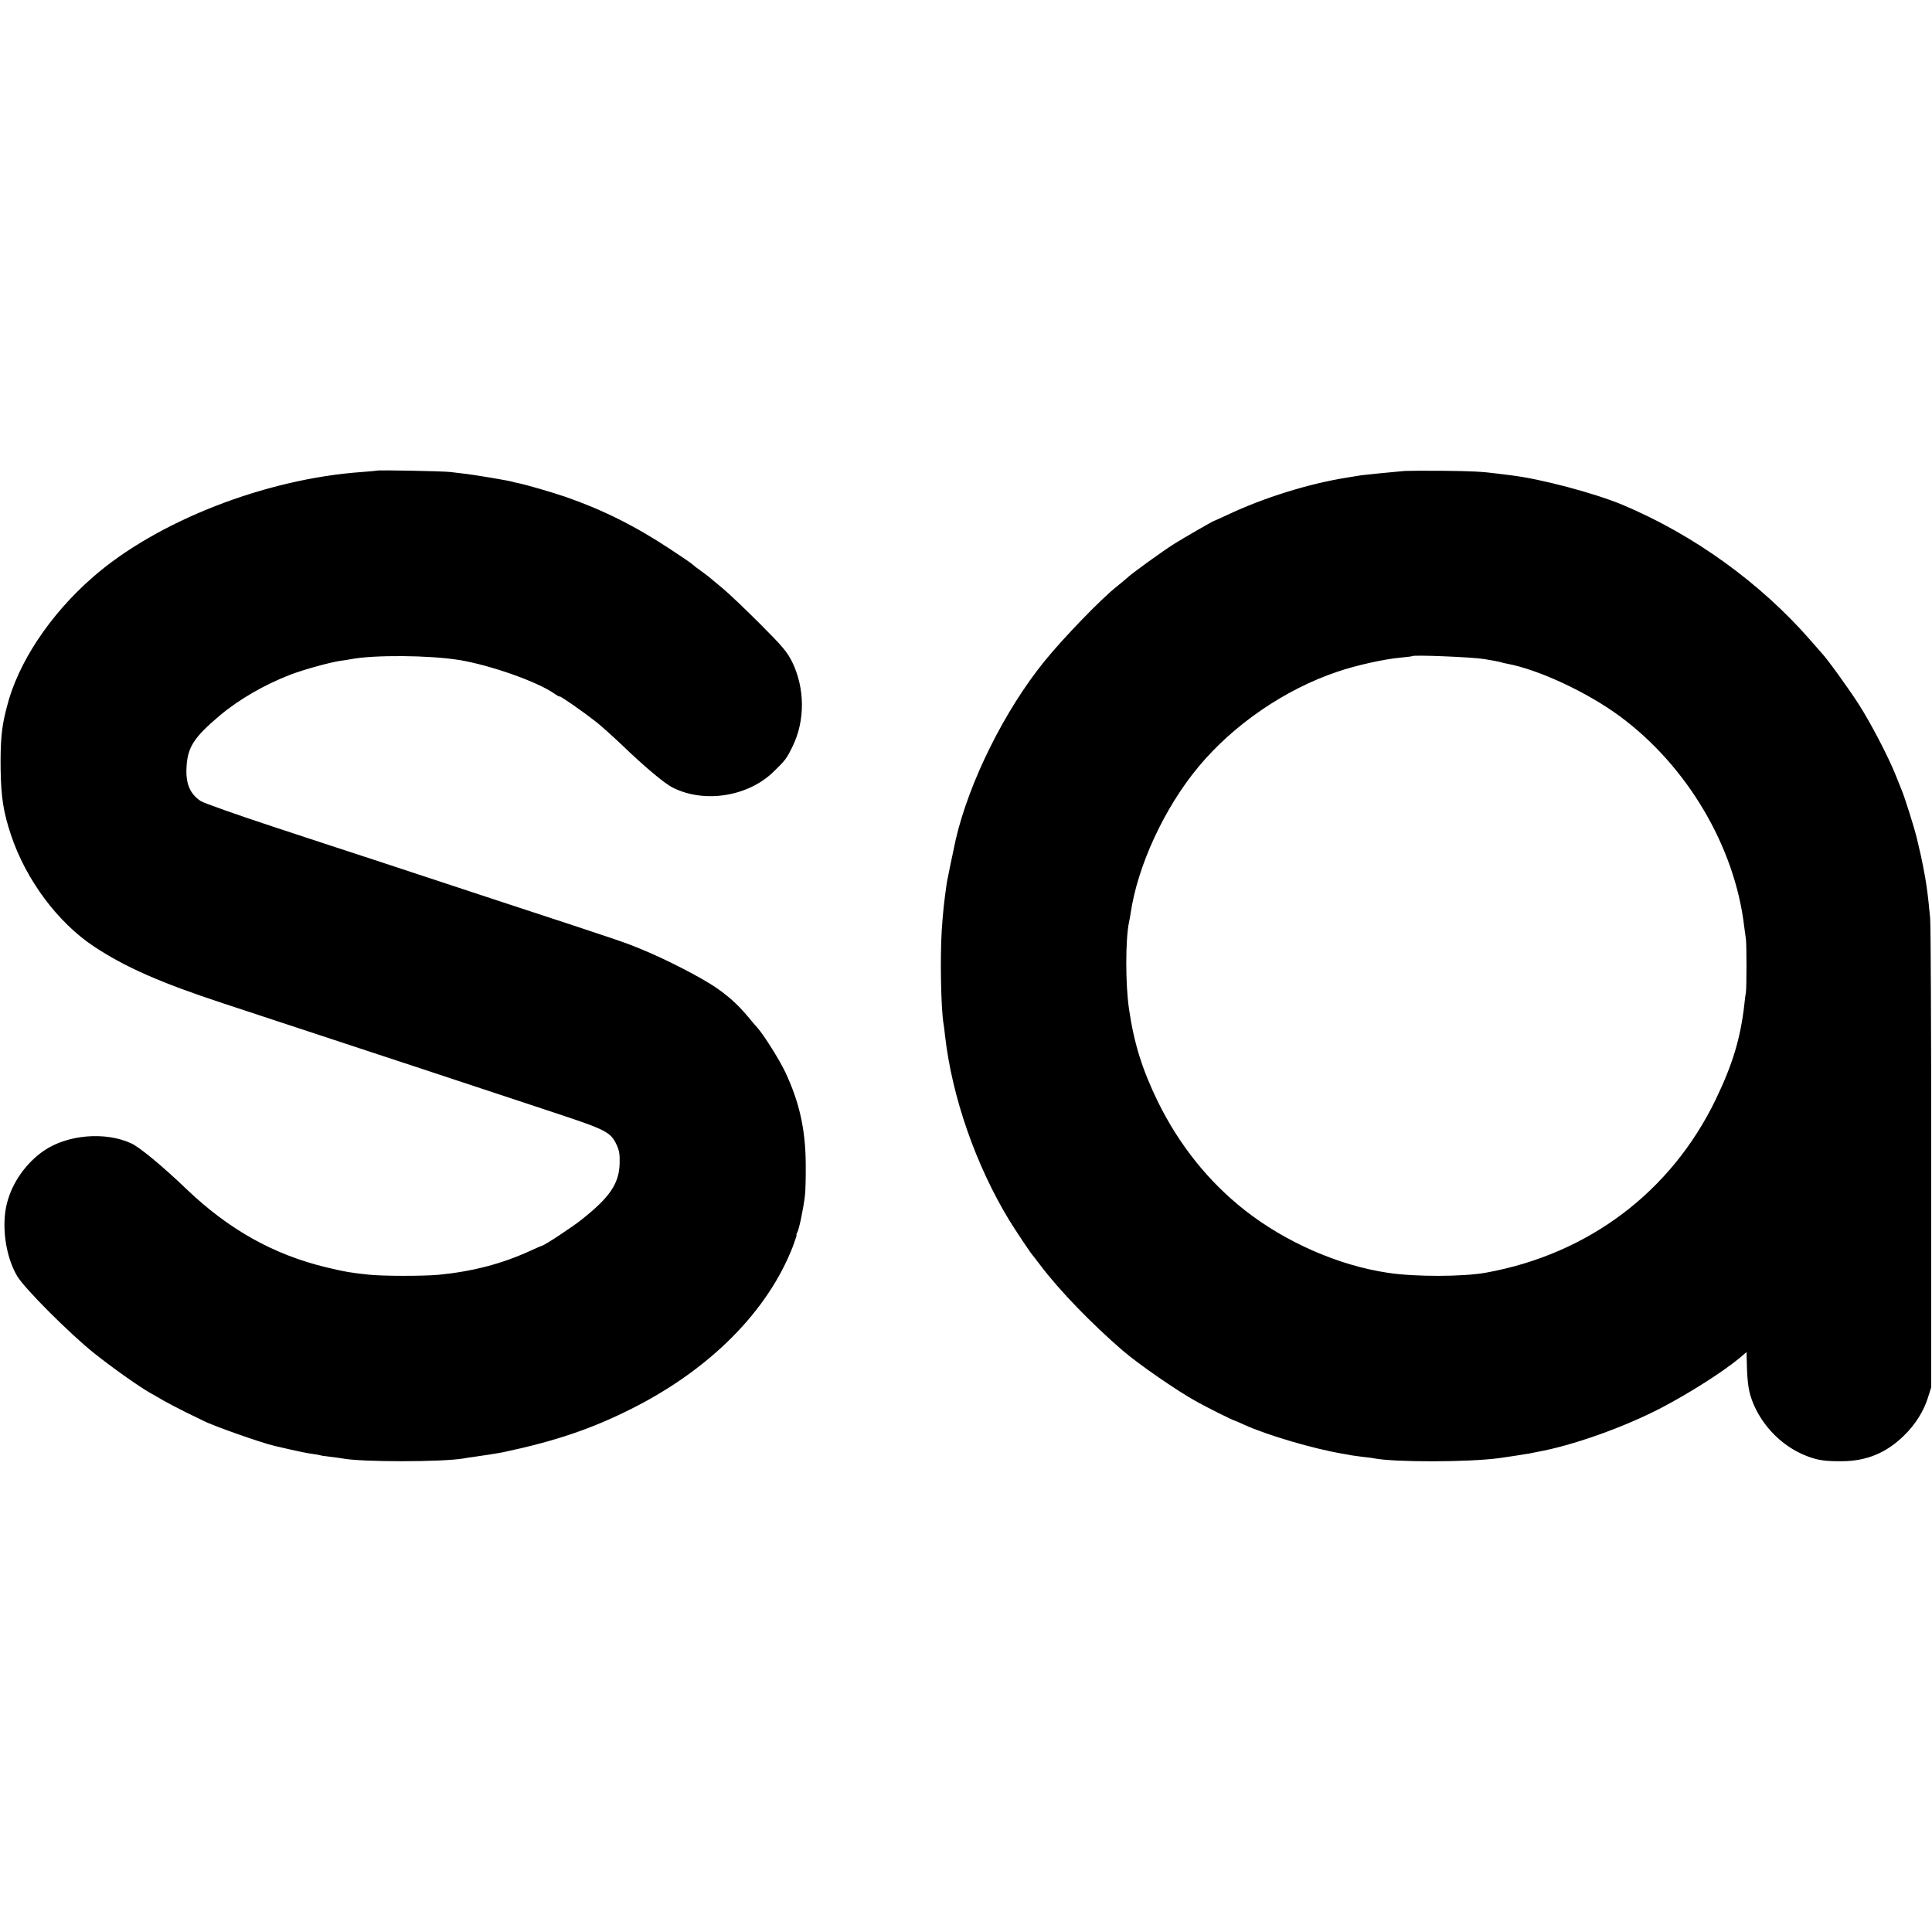
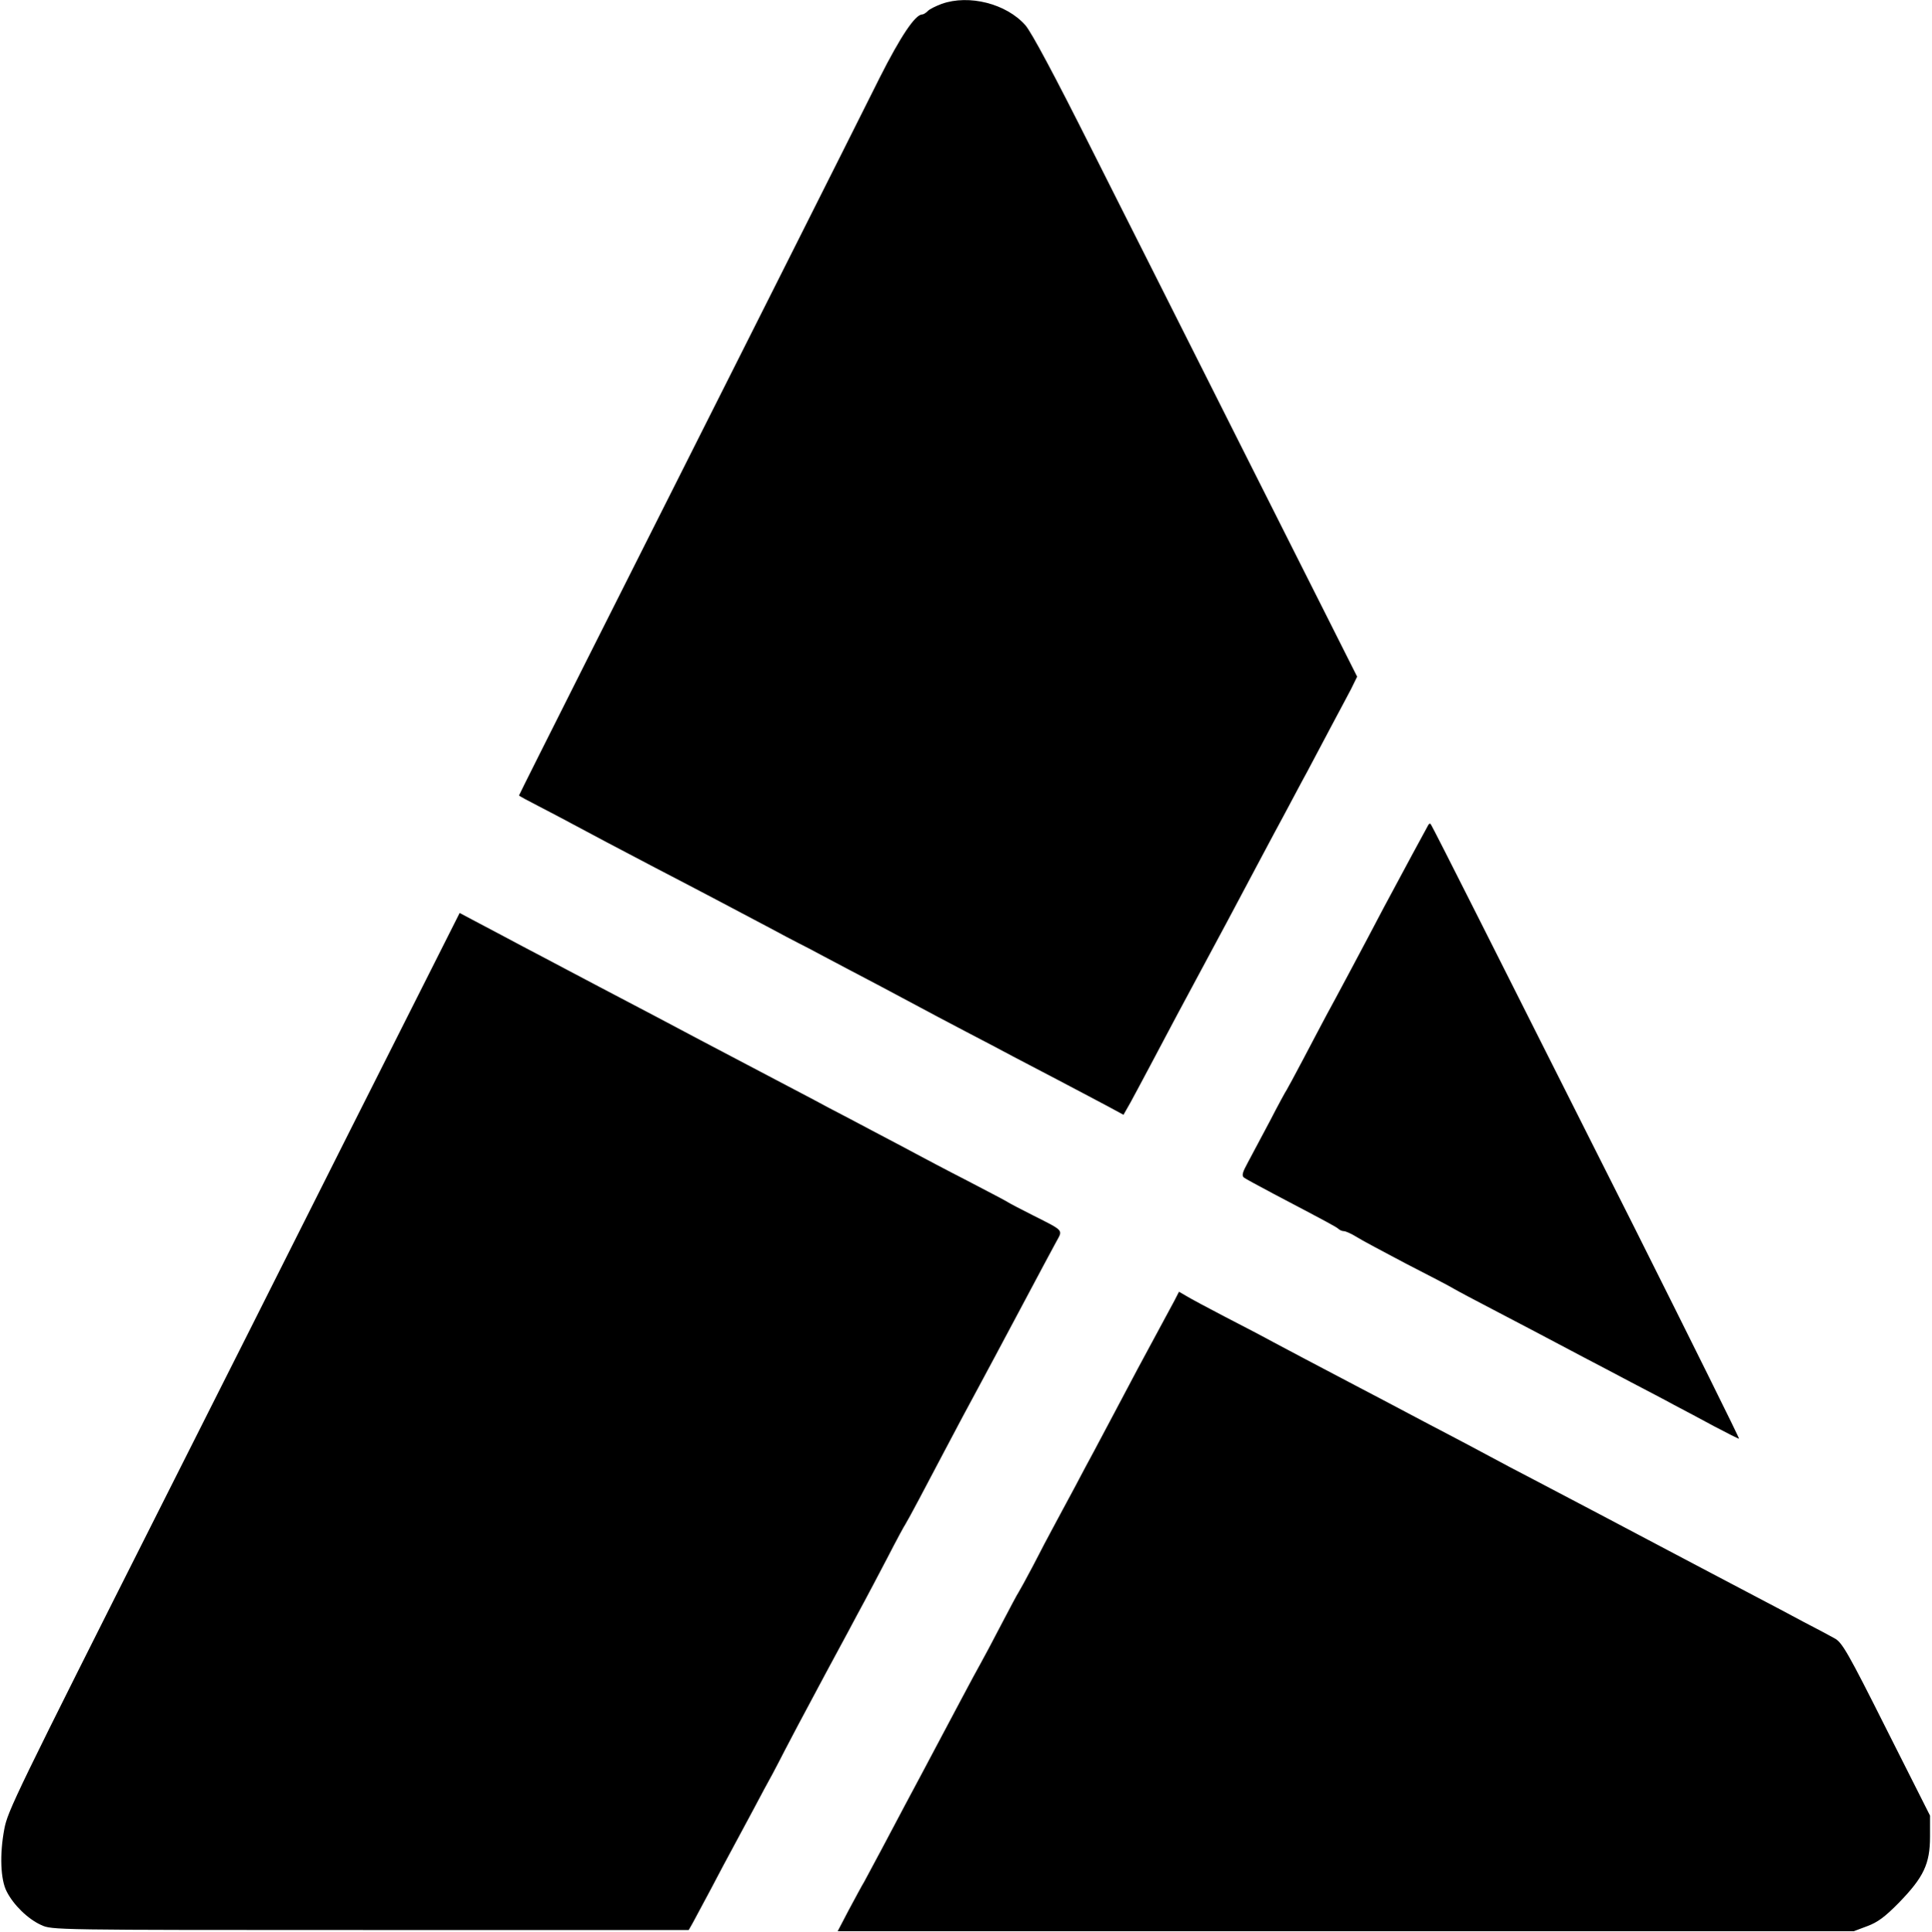
- <svg xmlns="http://www.w3.org/2000/svg" version="1" width="1666.667" height="1666.667" viewBox="0 0 1250 1250">
-   <path d="M243.8 304.5c-.2.1-4.6.5-9.8.9-62.3 4.4-132.5 31.8-173.9 68-27.9 24.3-48.7 55.8-55.7 84.1-.4 1.6-.8 3.4-1 4-2.4 9.8-3.2 19.2-3 36 .3 18.7 1.8 28 6.8 43 9.6 28.7 30.3 56.5 53.5 71.8 20.1 13.4 43.6 23.7 83.8 36.9 68 22.4 190.9 62.9 216.3 71.4 31.1 10.3 34.4 12 38.1 20 1.7 3.6 2.2 6.2 2 12.1-.3 13-6.3 21.9-24.5 36.3-6.2 5-24.5 17-25.8 17-.2 0-3.7 1.5-7.8 3.4-18.4 8.4-37.4 13.3-59.2 15.4-10.2.9-35.9.9-45.1-.1-11.9-1.3-14.6-1.7-27.2-4.7-34.2-8.2-63.2-24.4-90.8-50.8-15.1-14.5-30.3-27.1-35.7-29.5-16.8-7.7-41.2-5.6-56.4 4.8-11.6 8-20.5 20.6-23.9 34-3.7 14.4-.9 34.5 6.6 47.1 4.6 7.9 34 37.3 49.9 50 11.7 9.3 29.6 22 36.5 25.8 1.7.9 5.3 3 8 4.6 2.8 1.6 9.3 5 14.5 7.6 5.2 2.5 10.3 5 11.3 5.5 6.1 3.3 39 14.8 46.4 16.4 1 .2 5.6 1.3 10.4 2.4 4.7 1.1 10.7 2.3 13.5 2.7 2.7.3 5.1.8 5.4.9.3.2 3.3.7 6.5 1 3.3.4 6.9.9 8 1.1 11.7 2.4 64.8 2.4 78.5 0 1.4-.3 4.3-.7 6.5-1 4.6-.6 16.1-2.4 19-3 33.9-7.2 57.6-15.2 84-28.6 50.4-25.5 87.4-63 103.5-104.6 1.5-4.1 2.6-7.4 2.4-7.4-.3 0 0-.8.5-1.8 1.2-2.2 4-15.8 4.9-23.7.4-3.3.6-12.8.5-21-.2-22.1-4.2-39.7-13.3-59-3.8-8-13.7-23.7-17.9-28.5-1.3-1.4-4.1-4.7-6.4-7.5-6.4-7.6-12.5-13.1-20.7-18.7-9.2-6.3-31.7-17.9-46.5-24-12.5-5.2-11-4.7-92-31.3-33-10.9-70.1-23.1-82.5-27.2-12.4-4-41.8-13.7-65.5-21.5-23.6-7.8-44.6-15.2-46.6-16.5-7-4.6-9.9-11.4-9.2-22.2.7-12.8 4.9-19.2 21.8-33.4 12.3-10.3 28.8-19.8 45.4-26.2 9-3.4 25.7-8 32.6-9 2.3-.3 5.1-.7 6.4-1 15.2-2.9 50.6-2.6 70.1.5 20.6 3.4 51.1 14.2 62 22 1.7 1.2 3 1.9 3 1.6 0-.8 15.2 9.8 23.5 16.3 3.8 3 11.4 9.9 17 15.2 14.3 13.8 27.3 24.7 32.6 27.4 20.4 10.4 48.8 6 65.4-10.2 7.6-7.4 8.5-8.5 12.3-16.4 8.2-16.7 8-37.7-.3-54.7-3.3-6.5-6-9.8-20.9-24.7-9.4-9.4-20.2-19.7-24.1-22.9-3.8-3.2-7.9-6.5-9-7.5-1.1-.9-3.6-2.7-5.5-4.1-1.9-1.3-4.1-3-4.9-3.8-.7-.7-7-5-14-9.6-23.3-15.4-43.8-25.6-68.1-34.1-9.1-3.1-25.9-8-31.1-9-1.1-.2-2.8-.6-3.7-.9-2.4-.7-23.7-4.3-29.7-5-2.7-.3-7.2-.9-10-1.2-5-.6-47.1-1.4-47.7-.9zm665.2.2c-7.4.6-26.2 2.5-28.3 2.8-1.2.2-5.3.9-9.2 1.5-24.6 3.9-53.9 13-77.3 24.1-4.6 2.1-8.5 3.9-8.7 3.9-.5 0-19.3 10.8-26 15-7 4.4-27.7 19.3-30.5 22.1-.8.8-3.8 3.2-6.5 5.4-10.5 8.4-34.3 33-46.8 48.4-25.7 31.7-48.6 77.8-57.3 115.1-1.6 7.2-5.3 25.2-5.8 28-2 14.1-2.4 18.3-3.3 31-1.1 17.9-.5 50.1 1.1 60 .3 1.4.7 4.9 1 7.8 4.5 39.8 19.9 84.1 41.7 119.9 4 6.5 13.8 21.2 14.9 22.3.3.3 2.7 3.4 5.4 7 12.4 16.3 32.8 37.4 53.2 55 10 8.6 35.4 26.2 47.9 33 6.8 3.8 23.3 12 24 12 .2 0 3.3 1.3 6.7 2.9 14.8 6.7 44.7 15.5 63.7 18.7 1.8.3 4.3.7 5.5 1 1.1.2 4.5.6 7.4 1 2.9.3 6.3.7 7.5 1 13.1 2.5 60.7 2.5 80.7-.2 4.4-.6 16.9-2.5 19.5-3 1.1-.2 3.4-.7 5-1 22.9-4.1 56.1-15.9 80.3-28.5 18.4-9.6 39.7-23.2 50.5-32.1l4.7-4 .1 3.9c.2 12 .8 18.5 2.3 23.8 5.1 17.5 19.5 33.1 36.7 39.6 7 2.7 11.7 3.4 22.9 3.3 15.7-.1 28.5-5.4 39.9-16.6 7.2-7 12.7-15.7 15.4-24.3l2.2-7v-148c0-81.4-.3-151.4-.7-155.5-.7-7.6-1.3-13.3-2.3-20.5-.7-5.4-3.5-19.9-5-25.5 0-.3-.7-3-1.4-6-1.5-6.3-7.7-26-9.6-30.5-.7-1.7-2.5-6.2-4-10-4.7-11.8-16.1-33.7-24-46-6.4-10-20.5-29.5-24-33.1-.5-.6-3.7-4.2-7-8-32.5-37.3-75.9-68.6-122-87.9-18.1-7.5-52.6-16.7-72-19-2.7-.3-6.3-.8-8-1-10.6-1.4-17.3-1.7-36-1.9-11.5-.1-22.6 0-24.5.1zm51.2 121.7c5.4.9 10.3 1.8 11 2.1.7.2 2.4.7 3.8.9 20.5 3.8 52 18.5 73 34 43.5 32.1 74.4 84.2 80.5 136.1.4 2.7.8 6.3 1.1 8 .5 3.9.5 31.2 0 34.5-.3 1.4-.7 4.9-1 7.8-2.5 21.9-7.5 38.7-18.6 61.7-28.9 59.7-82.3 99.9-148.5 111.9-14.8 2.7-46 2.8-63.5.1-31.8-4.7-66.1-19.7-92.5-40.4-23.5-18.4-42.7-42.4-56.5-70.6-10-20.6-15.3-37.5-18.5-59.5-2.4-16-2.4-45.2 0-56.5.3-1.1.7-3.6 1-5.5 4.5-30.9 21.9-68.5 44.1-95.1 22.7-27.2 55.8-49.9 89.7-61.3 12.3-4.2 30.5-8.2 40.7-9.1 4.1-.4 7.6-.8 7.8-1 1-.9 38.3.6 46.4 1.9z" />
+ <svg xmlns="http://www.w3.org/2000/svg" version="1" width="1066.667" height="1066.667" viewBox="0 0 800 800">
+   <path d="M390.1 1.6c-2.4.9-5.1 2.2-5.8 3-.8.8-1.8 1.4-2.3 1.4-2.9 0-9 9.2-17.5 26-9.9 19.9-73.7 146.7-120.6 239.8-15.9 31.6-28.9 57.5-28.9 57.7 0 .2 3.7 2.2 8.2 4.5 4.6 2.4 10.6 5.5 13.3 7 6.5 3.5 21.2 11.3 35 18.5 18.5 9.6 33.4 17.5 45.5 23.9 6.3 3.4 12.6 6.7 14 7.4 1.4.7 6.1 3.1 10.5 5.5 4.4 2.3 14.3 7.6 22 11.6 7.7 4.1 15.8 8.4 18 9.6 2.2 1.2 10.7 5.7 18.9 10 8.3 4.3 16.8 8.8 19 10 2.3 1.2 10.9 5.7 19.1 10 8.3 4.4 17.7 9.3 21 11.1l5.9 3.2 2.9-5.1c1.6-2.9 5.3-9.9 8.4-15.7 8-15.1 13.7-25.9 20.8-39 3.4-6.3 8.4-15.6 11-20.5 5.5-10.3 19.2-36.2 24-45 1.8-3.3 5.8-11 9.1-17 3.2-6.1 8-15.1 10.6-20 2.7-5 6-11.3 7.5-14.1l2.5-5.1-43-85.4c-23.6-47-53.7-106.7-66.8-132.7-15.7-31.3-25.1-48.8-27.6-51.7-7.9-9-23.4-12.9-34.7-8.9zm201.6 340.1c-.7 1.2-10.7 19.7-18.6 34.5-7.7 14.7-20.4 38.5-23.6 44.3-1.8 3.3-6 11.4-9.5 18s-6.6 12.4-7 13c-.4.5-3.6 6.4-7 13-3.5 6.6-7.6 14.3-9.1 17.1-2.2 4-2.6 5.4-1.6 6.2.6.5 6.2 3.5 12.2 6.7 23 12.1 26 13.7 27 14.6.5.5 1.5.9 2.2.9.7 0 3 1 5.1 2.3 2 1.3 11.4 6.3 20.7 11.2 9.4 4.8 18.4 9.5 20 10.5 1.7 1 8.9 4.8 16 8.5 12.4 6.5 20.3 10.6 38 20 4.4 2.3 13 6.8 19 10 6.1 3.2 14.2 7.4 18 9.5 3.9 2 11.3 6 16.7 8.9 5.3 2.8 9.9 5.1 10.2 5.1.3 0-19.3-39.5-43.5-87.8-24.3-48.2-53.1-105.4-64-127.1-10.9-21.6-20-39.6-20.3-39.8-.2-.2-.6-.1-.9.4zM145 468.3c-24.9 49.6-59.4 118.1-76.6 152.2C6.2 743.9 3.2 750.2 1.8 757.6c-2 10.5-1.6 21.1 1 26 2.8 5.5 8.7 11.3 14.2 13.8 4.5 2.1 4.7 2.1 136.4 2.1h131.9l1.7-3c.9-1.7 4.3-8 7.5-14 3.2-6.1 7-13.3 8.5-16 1.5-2.8 5.4-10 8.6-16 3.2-6.1 7.1-13.3 8.6-16 1.5-2.8 3.8-7.3 5.2-10 2.4-4.7 5.2-9.9 17-32 2.7-5 6.7-12.4 8.9-16.5s5.2-9.8 6.7-12.5c1.5-2.8 5.8-10.9 9.5-18 3.7-7.2 7.1-13.5 7.5-14 .4-.6 3.1-5.5 6-11s7.2-13.6 9.5-18c5.4-10.3 11.4-21.5 15.2-28.5 3-5.6 8.6-16 16.3-30.5 9.8-18.4 13.4-25.2 15.6-29.2 2.7-4.9 3.3-4.3-9.6-10.8-5.2-2.6-9.9-5.1-10.5-5.5-.5-.4-8.2-4.4-17-9-8.8-4.5-18.2-9.5-21-11-2.7-1.5-10.4-5.5-17-9s-15.1-8-19-10c-3.8-2.1-11.5-6.1-17-9-12.7-6.7-25.7-13.5-36.5-19.2-4.7-2.5-13-6.9-18.5-9.8-18.9-9.9-31-16.3-38-20-3.8-2-11.3-6-16.5-8.7-5.2-2.8-13.4-7.1-18.1-9.6l-8.5-4.5-45.4 90.1zm341.5 70.5c-2.3 4.3-9.5 17.6-15.2 28.2-2.2 4.1-6.6 12.4-9.8 18.5-3.2 6-7 13.2-8.5 16-1.5 2.7-5.1 9.5-8 15-3 5.5-6.8 12.7-8.6 16-1.8 3.3-5.6 10.5-8.4 16-2.9 5.5-5.6 10.4-6 11-.4.5-3.7 6.7-7.3 13.6-3.6 6.9-7.4 14.1-8.5 16-1.1 1.9-4.8 8.8-8.3 15.4-3.5 6.6-7.7 14.5-9.4 17.7-1.6 3.1-4.4 8.2-6.1 11.5-1.7 3.2-4.9 9.2-7.1 13.3-2.2 4.1-6.6 12.4-9.8 18.5-3.2 6-6.6 12.3-7.5 14-1 1.6-3.8 6.9-6.4 11.7L347 800h420.9l5.6-2.1c4.3-1.6 7.3-3.8 13.1-9.7 10.3-10.6 12.9-16.1 12.9-27.4v-8.7l-18-35.7c-16.1-32.1-18.4-36-21.5-37.7-1.9-1.1-7.8-4.2-13-6.9-5.2-2.8-13.5-7.2-18.5-9.8-4.9-2.6-13.5-7.1-19-10-5.5-2.9-13.7-7.2-18.2-9.6-22.9-12.1-35-18.5-55.8-29.4-6.6-3.4-14.7-7.7-18-9.5-3.3-1.8-10.5-5.6-16-8.5-5.5-2.9-14.2-7.4-19.2-10.1-5.1-2.7-13.6-7.2-18.8-9.9-19.1-10-29.2-15.4-36-19-3.8-2.1-12.8-6.8-20-10.5-7.1-3.7-14.4-7.6-16-8.6l-3.1-1.8-1.9 3.7z" />
</svg>
